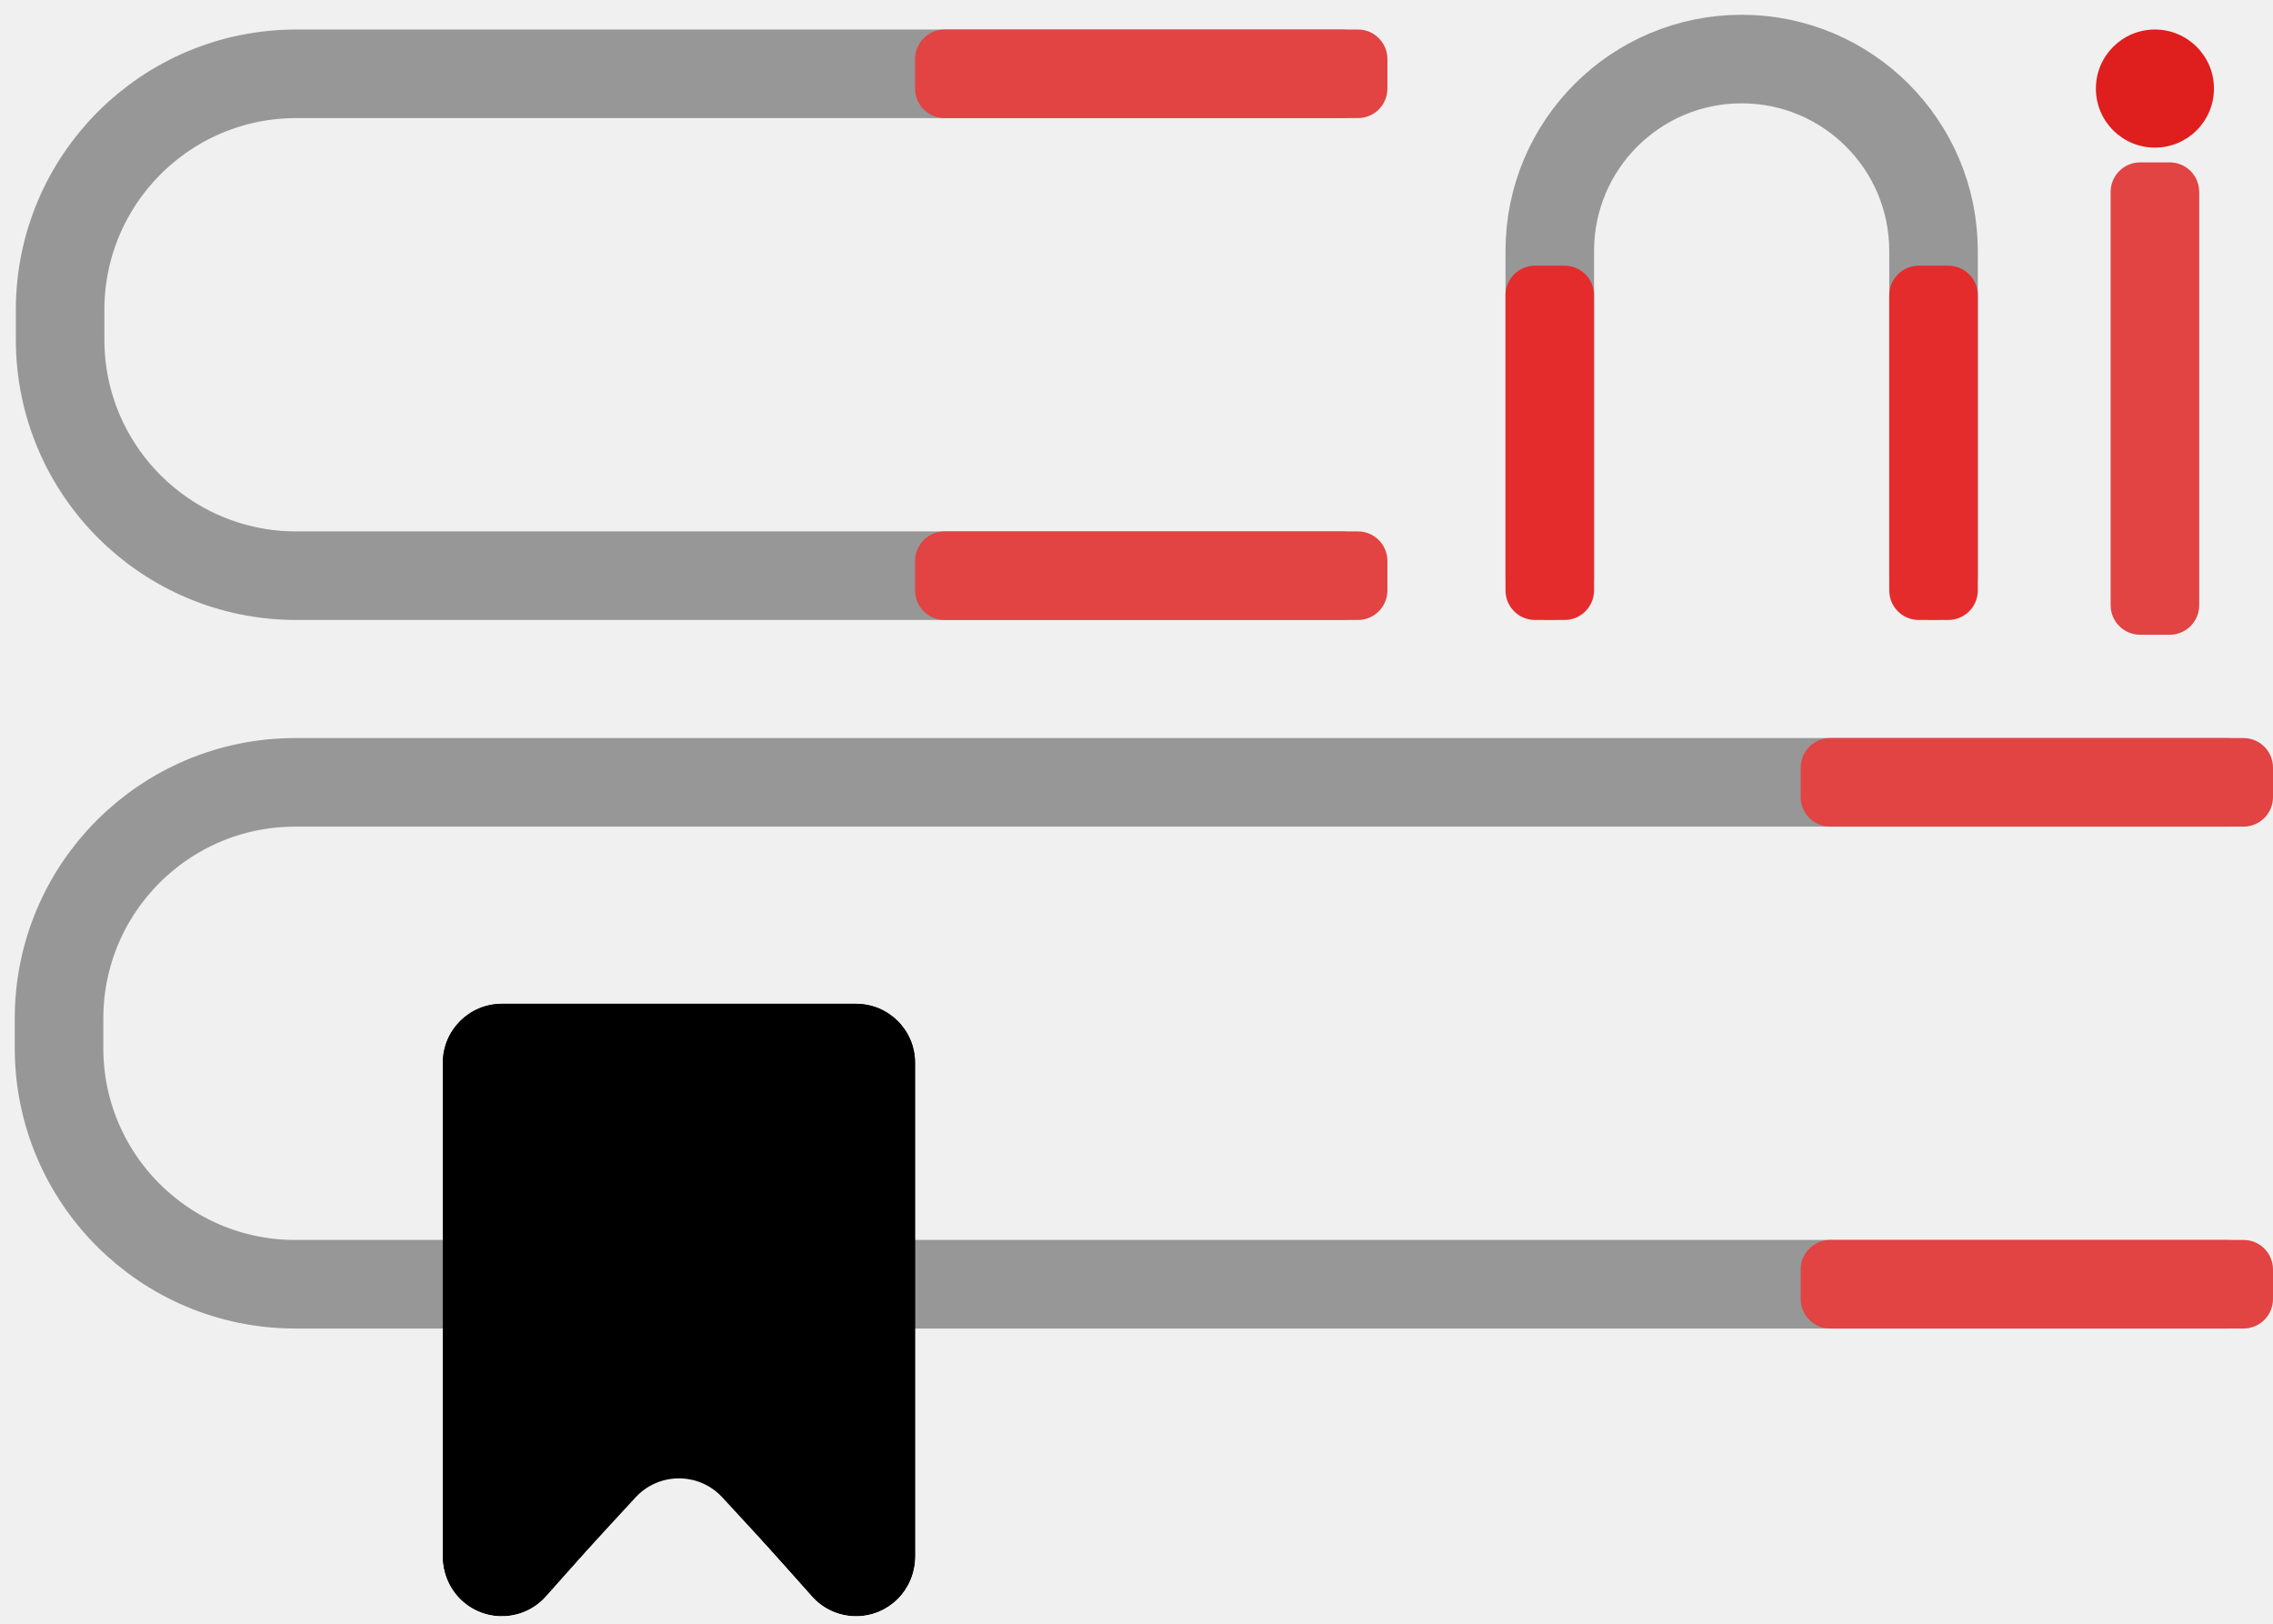
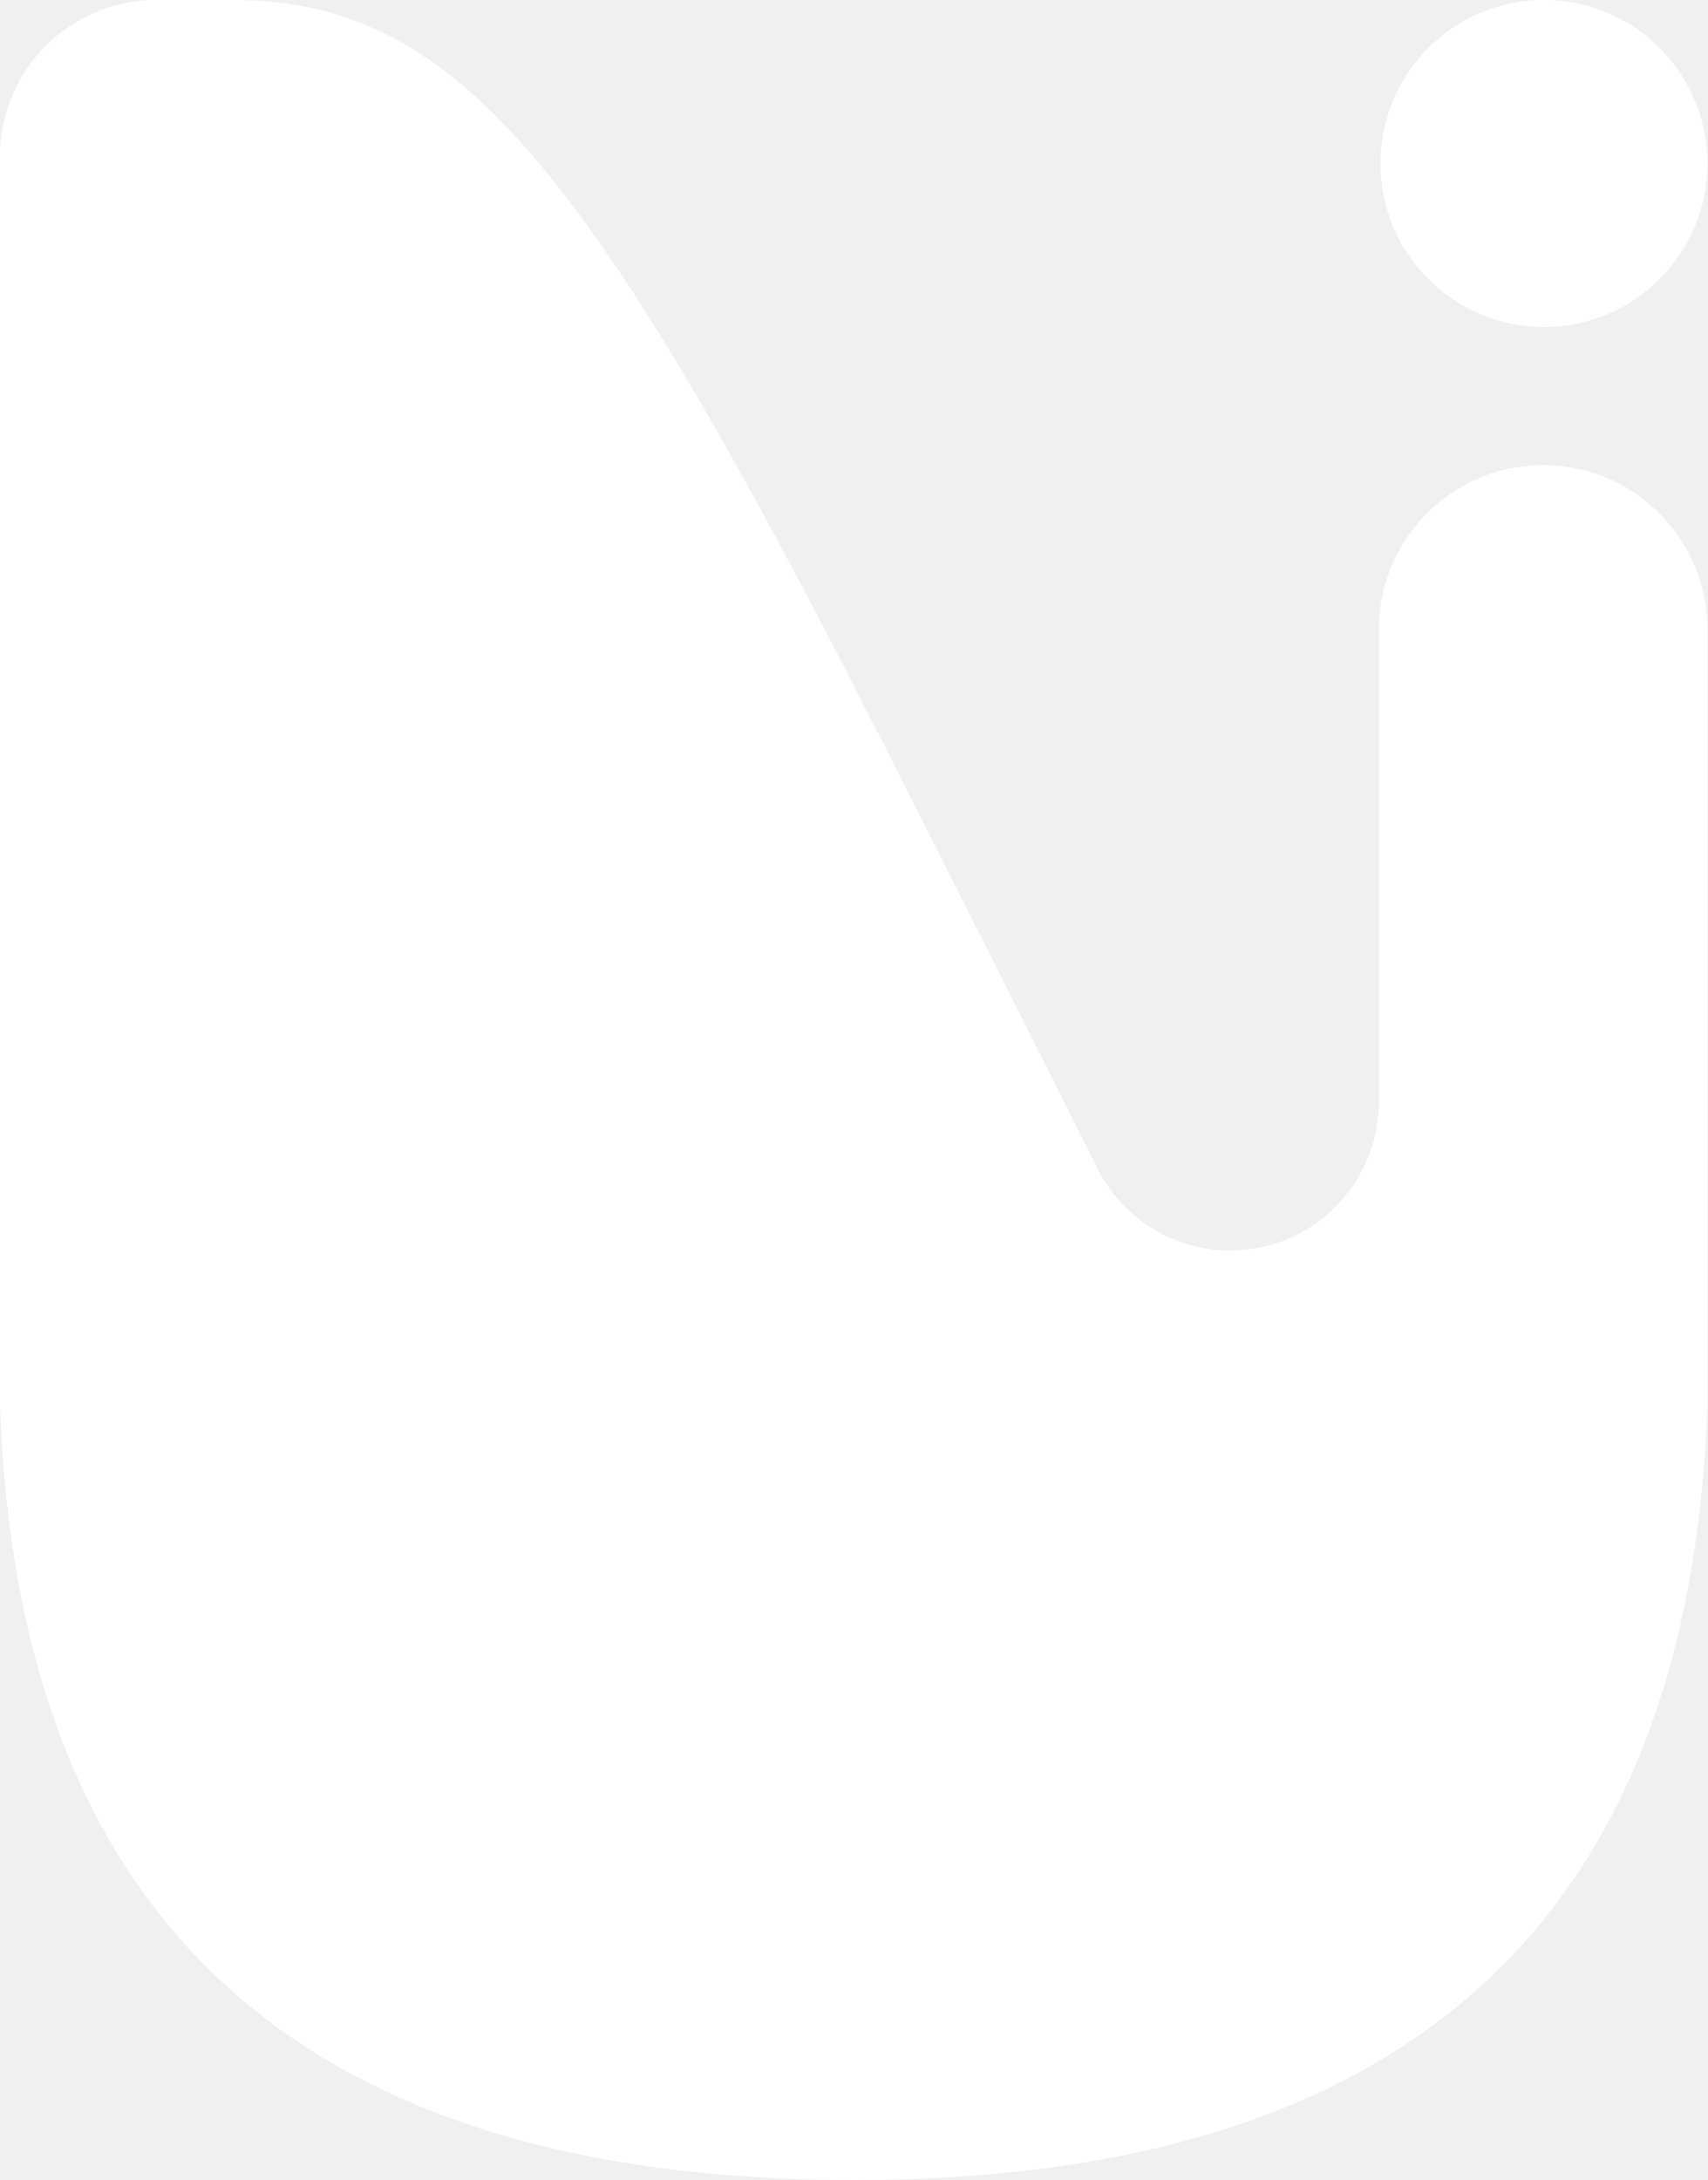
- <svg xmlns="http://www.w3.org/2000/svg" xmlns:xlink="http://www.w3.org/1999/xlink" width="77px" height="55px" viewBox="0 0 77 55" version="1.1">
-   <defs>
-     <path d="M2,0 L14,0 C15.105,0 16,0.895 16,2 L16,18.747 C16,19.852 15.105,20.747 14,20.747 C13.429,20.747 12.886,20.504 12.507,20.078 L9.493,16.695 C8.759,15.87 7.495,15.797 6.67,16.532 C6.612,16.583 6.558,16.637 6.506,16.695 L3.494,20.078 C2.759,20.902 1.495,20.976 0.67,20.241 C0.244,19.861 0,19.318 0,18.747 L0,2 C0,0.895 0.895,0 2,0 Z" id="path-1" />
-   </defs>
-   <g id="Page-1" stroke="none" stroke-width="1" fill="none" fill-rule="evenodd">
-     <g id="logo" transform="translate(2, 1)">
-       <g id="Clipped">
-         <path d="M43.425,1.5 L8.036,1.5 C3.618,1.5 0.036,5.082 0.036,9.5 L0.036,10.5 C0.036,14.918 3.618,18.5 8.036,18.5 L43.425,18.5 L43.425,18.5" id="Path-2" stroke="#979797" stroke-width="3" stroke-linecap="round" stroke-linejoin="round" />
-         <rect id="Rectangle" fill="#E24343" x="29" y="0" width="16" height="3" rx="1" />
-         <rect id="Rectangle" fill="#E24343" x="29" y="17" width="16" height="3" rx="1" />
-       </g>
-       <g id="Clipped" transform="translate(49, 1)">
-         <path d="M1.5,17.5 L1.5,6.5 C1.5,2.91 4.41,6.59444907e-16 8,0 C11.59,-6.59444907e-16 14.5,2.91 14.5,6.5 L14.5,17.5 L14.5,17.5" id="Path-4" stroke="#979797" stroke-width="3" stroke-linecap="round" stroke-linejoin="round" />
-         <rect id="Rectangle" fill="#E42C2C" x="0" y="7" width="3" height="12" rx="1" />
-         <rect id="Rectangle" fill="#E42C2C" x="13" y="7" width="3" height="12" rx="1" />
-       </g>
-       <g id="Clipped" transform="translate(69, 4)" fill="#E24343">
-         <rect id="Rectangle" transform="translate(2, 8.5) rotate(-270) translate(-2, -8.5) " x="-6" y="7" width="16" height="3" rx="1" />
-       </g>
-       <g id="Clipped" transform="translate(69, 0)" fill="#DF1E1E">
-         <circle id="Oval" cx="2" cy="2" r="2" />
-       </g>
-       <g id="Clipped" transform="translate(0, 24)">
-         <path d="M73.429,1.5 L8,1.5 C3.582,1.5 -5.41083001e-16,5.082 0,9.5 L0,10.5 C5.41083001e-16,14.918 3.582,18.5 8,18.5 L73.429,18.5 L73.429,18.5" id="Path-3" stroke="#979797" stroke-width="3" stroke-linecap="round" stroke-linejoin="round" />
-         <rect id="Rectangle" fill="#E24343" x="59" y="0" width="16" height="3" rx="1" />
-         <rect id="Rectangle" fill="#E24343" x="59" y="17" width="16" height="3" rx="1" />
-       </g>
-       <g id="Clipped" transform="translate(13, 33)">
-         <mask id="mask-2" fill="white">
-           <use xlink:href="#path-1" />
-         </mask>
-         <g id="Path" />
-         <path d="M2,0 L14,0 C15.105,0 16,0.895 16,2 L16,18.747 C16,19.852 15.105,20.747 14,20.747 C13.429,20.747 12.886,20.504 12.507,20.078 L9.493,16.695 C8.759,15.87 7.495,15.797 6.67,16.532 C6.612,16.583 6.558,16.637 6.506,16.695 L3.494,20.078 C2.759,20.902 1.495,20.976 0.67,20.241 C0.244,19.861 0,19.318 0,18.747 L0,2 C0,0.895 0.895,0 2,0 Z" id="Path" fill="#000000" mask="url(#mask-2)" />
-       </g>
-       <g id="Bookmark" transform="translate(13, 33)" fill="currentColor">
-         <path d="M2,0 L14,0 C15.105,-2.02906125e-16 16,0.895 16,2 L16,18.681 C16,19.786 15.105,20.681 14,20.681 C13.442,20.681 12.909,20.448 12.53,20.037 L9.47,16.72 C8.721,15.908 7.456,15.857 6.644,16.606 C6.604,16.643 6.566,16.681 6.53,16.72 L3.47,20.037 C2.721,20.849 1.456,20.9 0.644,20.151 C0.233,19.773 -1.53655941e-16,19.24 0,18.681 L0,2 C-1.3527075e-16,0.895 0.895,2.02906125e-16 2,0 Z" />
+ <svg xmlns="http://www.w3.org/2000/svg" width="47px" height="60px" viewBox="0 0 47 60" version="1.1">
+   <g id="Appicon-v2" stroke="none" stroke-width="1" fill="none" fill-rule="evenodd">
+     <g id="small" transform="translate(-514, -378)" fill="#FFFFFF">
+       <g id="playstore_appicon" transform="translate(56, 370)">
+         <g id="Group-2" transform="translate(93.86667, 7.733333)">
+           <g id="Group-3" transform="translate(364.1333, 0.266667)">
+             <circle id="Oval" cx="42.5" cy="4.5" r="4.5" />
+             <path d="M4.301,0 C4.301,0 4.301,0 4.301,0 C4.316,0 4.316,0 6.385,0 C12.542,0 16.205,4.461 24.388,20.607 C26.462,24.701 28.402,28.551 30.206,32.158 C31.217,34.178 33.675,34.997 35.695,33.986 C37.08,33.293 37.955,31.876 37.955,30.327 L37.955,17.324 C37.955,14.827 39.98,12.802 42.478,12.802 C44.975,12.802 47,14.827 47,17.324 L47,38.651 L47,38.651 C46.52,52.884 38.686,60 23.5,60 C8.314,60 0.48,52.884 0,38.651 L0,4.301 C-2.90921468e-16,1.926 1.926,4.36382202e-16 4.301,0 Z" id="Path-2" />
+           </g>
+         </g>
      </g>
    </g>
  </g>
</svg>
